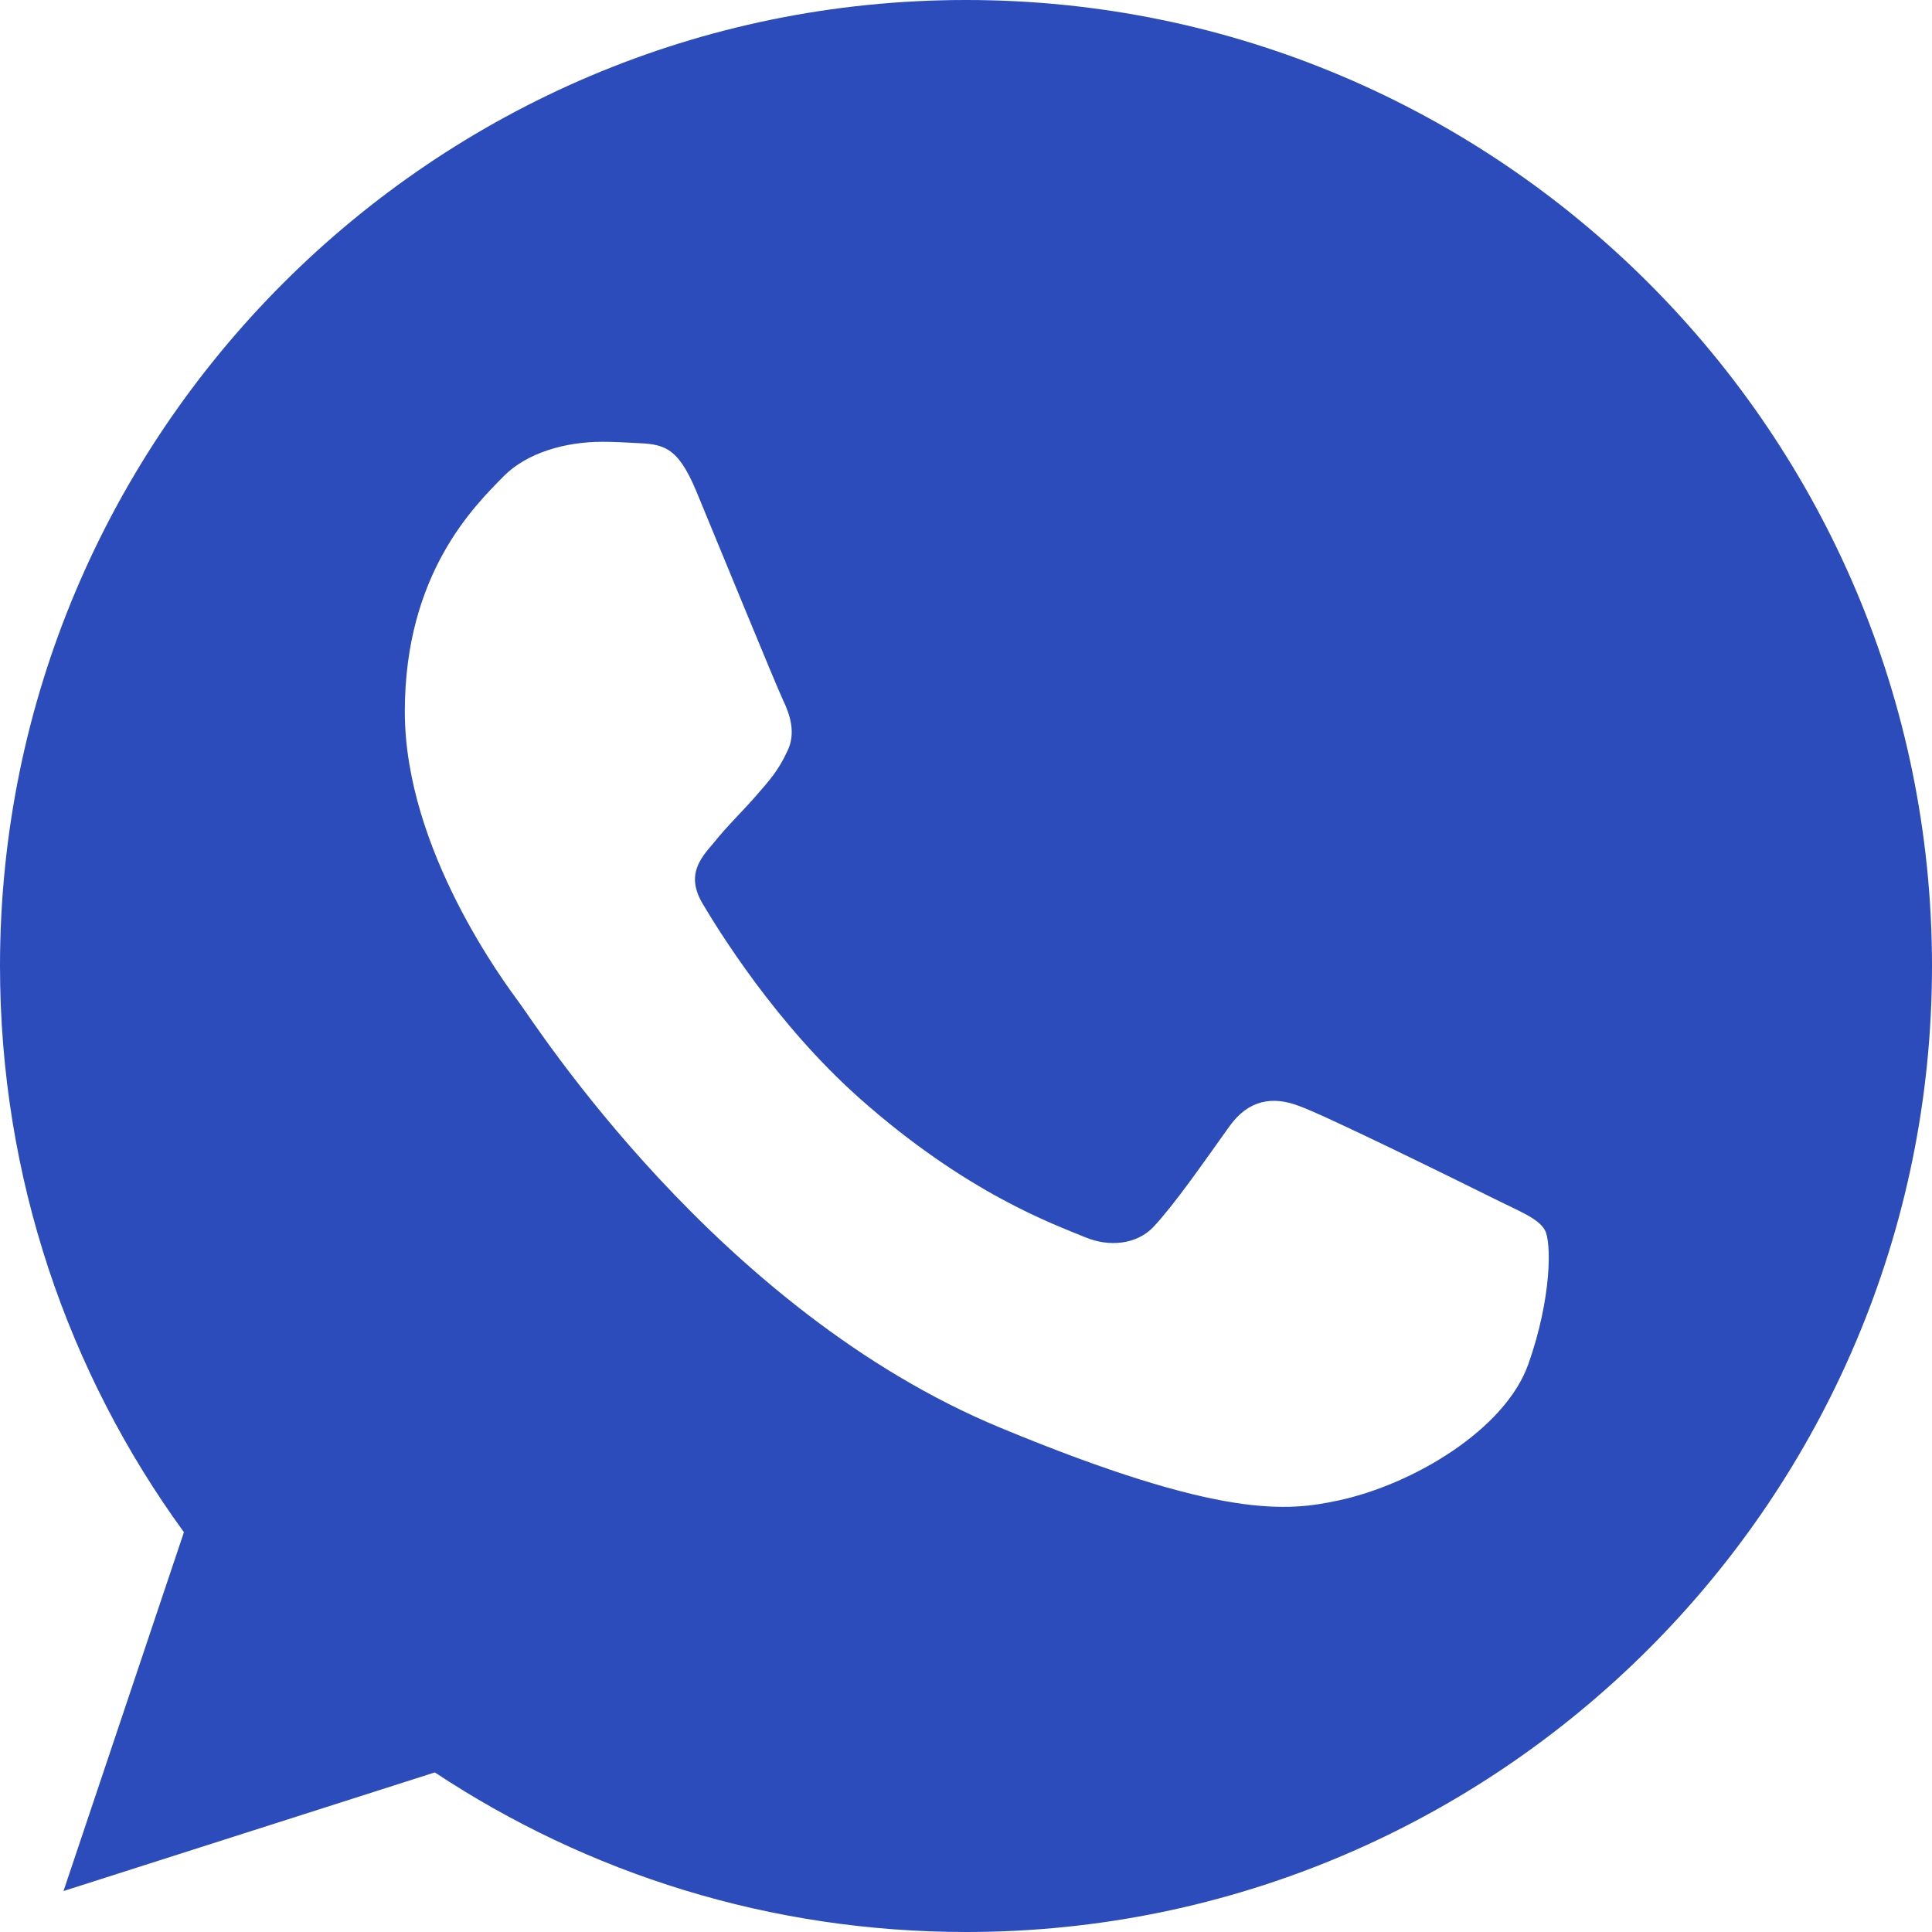
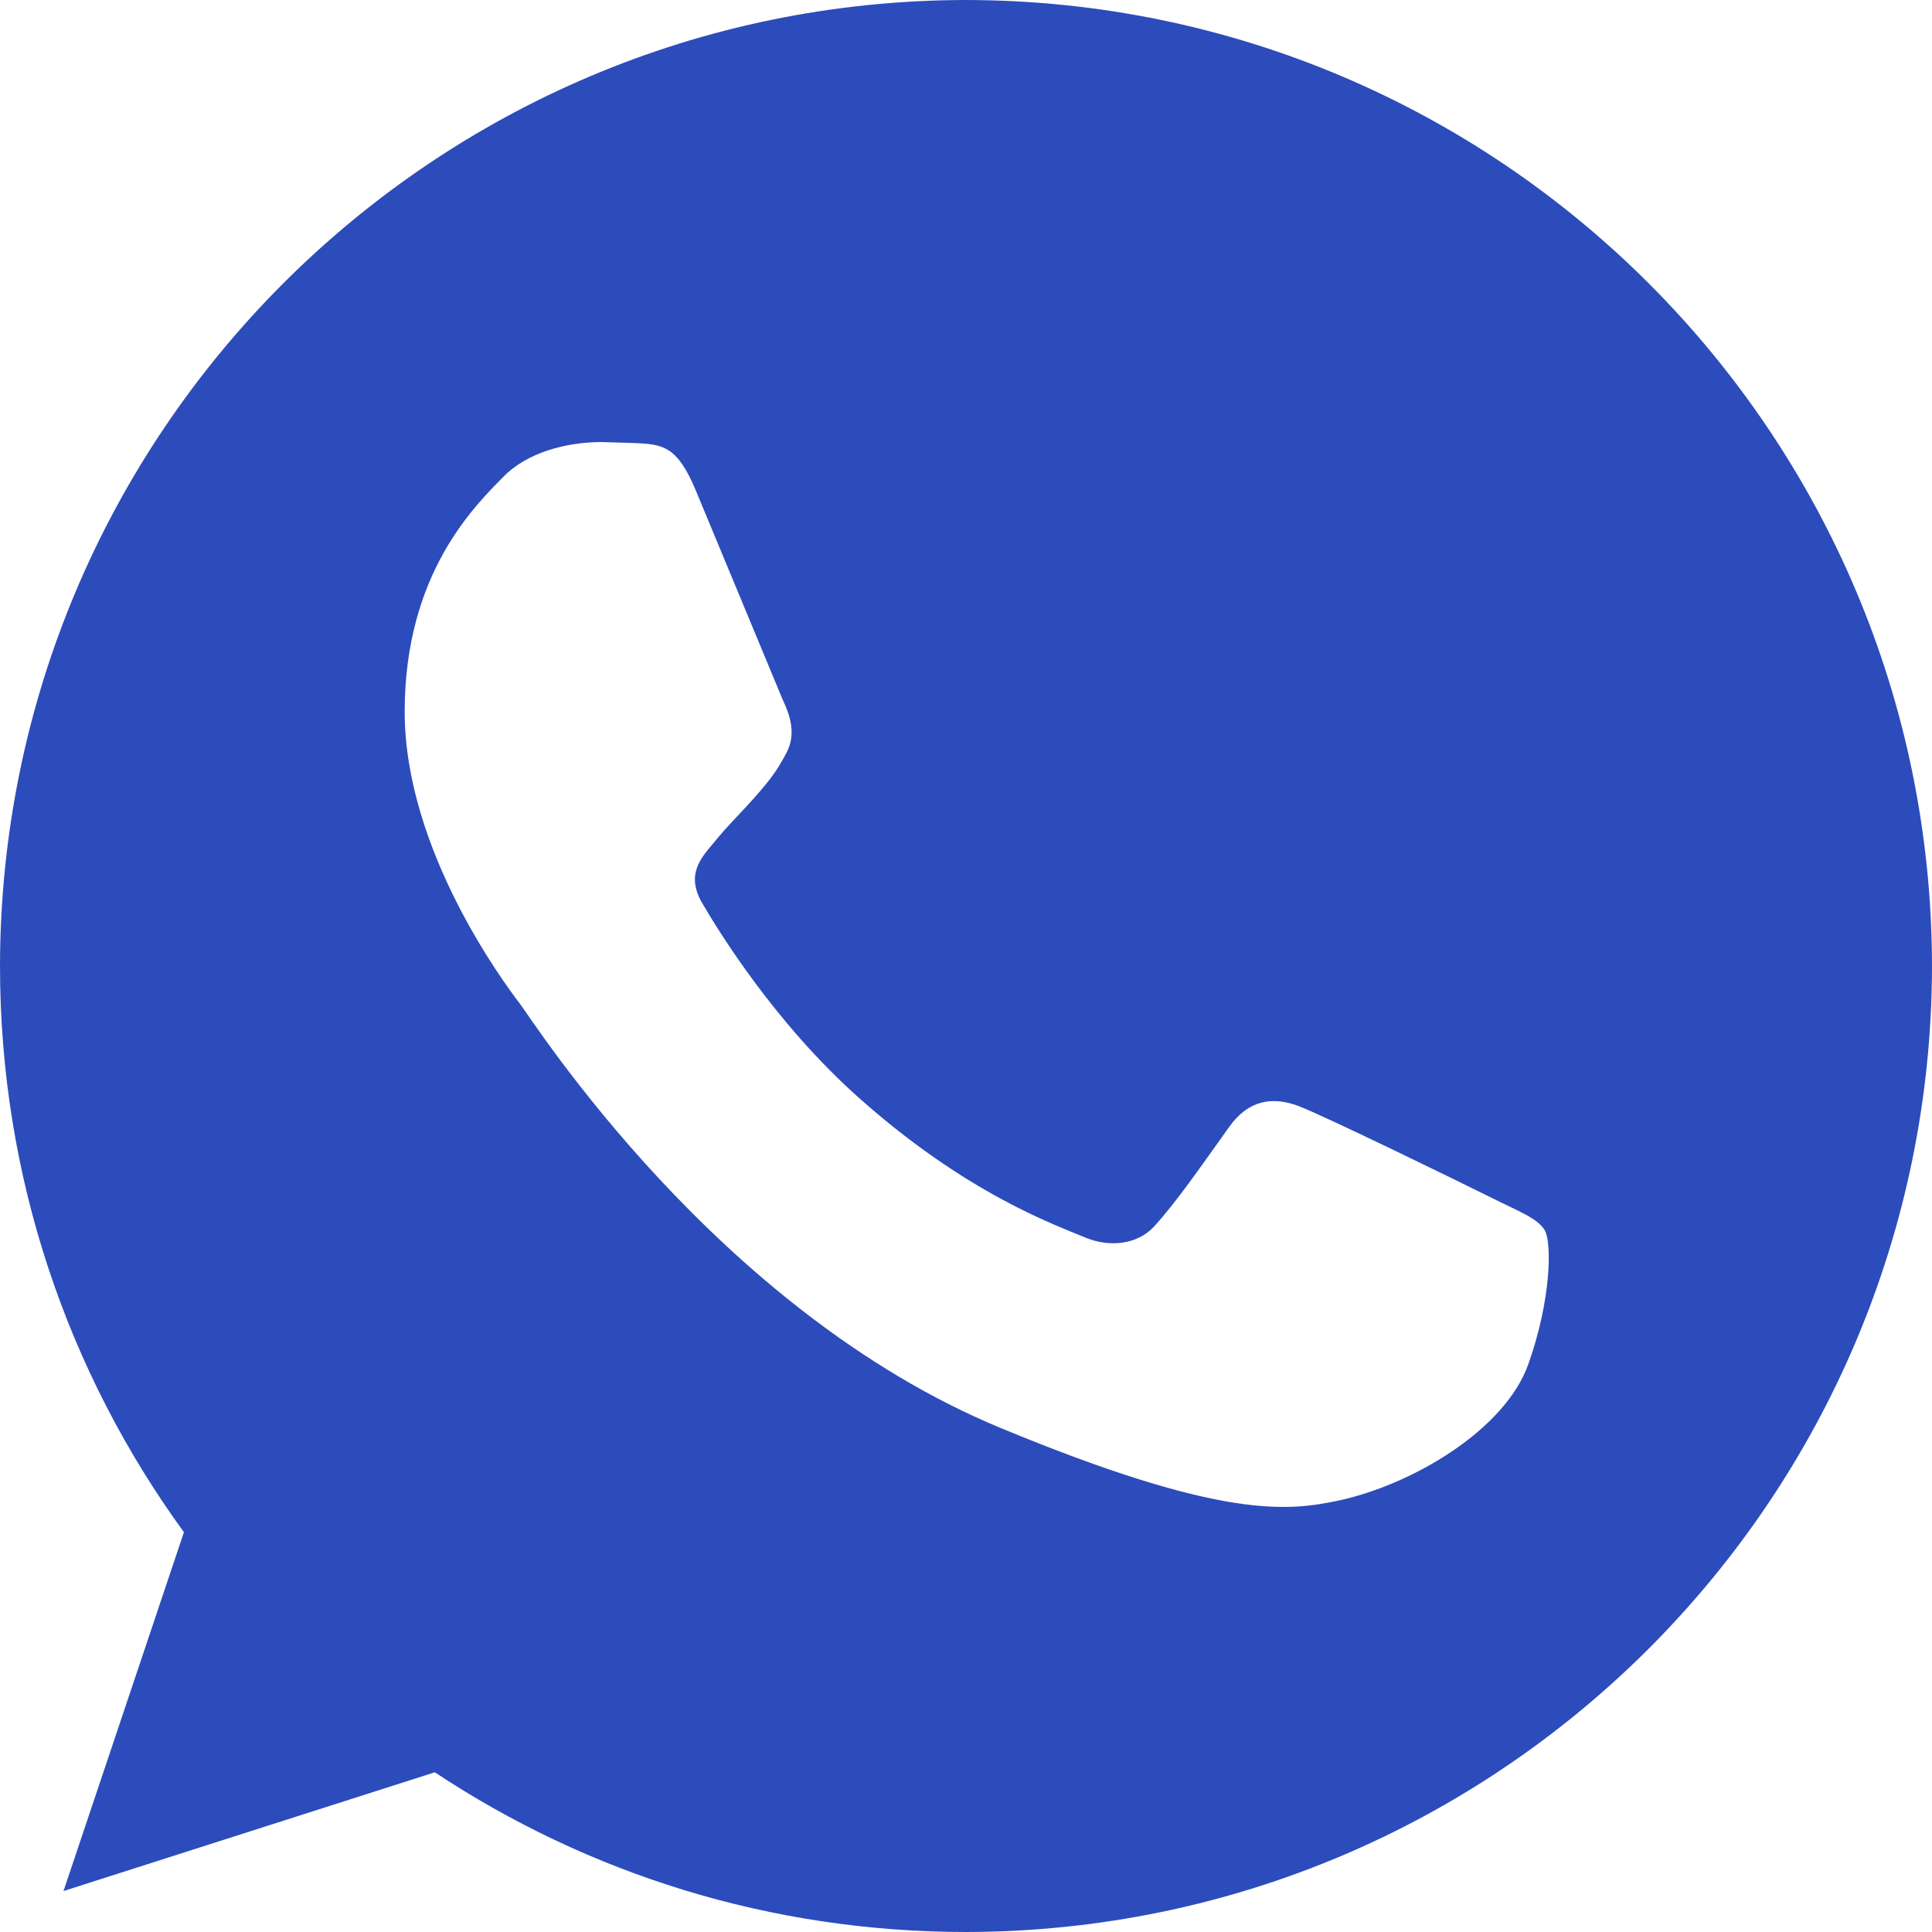
- <svg xmlns="http://www.w3.org/2000/svg" width="15" height="15" viewBox="0 0 15 15" fill="none">
-   <path d="M7.502 0H7.498C3.363 0 0 3.364 0 7.5C0 9.141 0.529 10.661 1.428 11.896L0.493 14.682L3.376 13.761C4.562 14.546 5.977 15 7.502 15C11.637 15 15 11.635 15 7.5C15 3.365 11.637 0 7.502 0ZM11.866 10.591C11.685 11.102 10.967 11.526 10.394 11.649C10.002 11.733 9.49 11.799 7.767 11.085C5.563 10.172 4.144 7.932 4.033 7.787C3.927 7.642 3.143 6.601 3.143 5.525C3.143 4.448 3.689 3.924 3.909 3.699C4.09 3.515 4.389 3.43 4.676 3.43C4.769 3.43 4.853 3.435 4.928 3.439C5.148 3.448 5.258 3.461 5.404 3.809C5.585 4.245 6.025 5.321 6.078 5.432C6.131 5.543 6.185 5.692 6.11 5.838C6.039 5.988 5.978 6.054 5.867 6.182C5.756 6.309 5.651 6.407 5.541 6.544C5.439 6.663 5.325 6.79 5.452 7.011C5.58 7.226 6.021 7.945 6.669 8.523C7.507 9.268 8.185 9.506 8.428 9.607C8.609 9.682 8.825 9.665 8.957 9.524C9.125 9.343 9.332 9.043 9.543 8.748C9.693 8.536 9.882 8.51 10.081 8.585C10.283 8.655 11.355 9.185 11.575 9.294C11.796 9.405 11.941 9.457 11.994 9.55C12.047 9.643 12.047 10.079 11.866 10.591Z" fill="#2C4CBC" />
+ <svg xmlns="http://www.w3.org/2000/svg" width="15" height="15" fill="none">
+   <path d="M7.502 0h-.004A7.51 7.51 0 0 0 0 7.5c0 1.641.529 3.161 1.428 4.396l-.935 2.786 2.883-.922C4.562 14.546 5.977 15 7.502 15A7.51 7.51 0 0 0 15 7.5 7.51 7.51 0 0 0 7.502 0zm4.364 10.591c-.181.511-.899.935-1.472 1.059-.392.083-.904.15-2.627-.564-2.204-.913-3.623-3.153-3.734-3.298s-.891-1.186-.891-2.262.547-1.6.767-1.825c.181-.185.48-.269.767-.269l.251.008c.22.009.331.022.476.37l.674 1.623c.053.111.107.261.032.406s-.132.217-.243.344-.216.225-.326.362c-.101.119-.216.247-.088.467s.568.935 1.217 1.512c.837.745 1.516.983 1.759 1.085.181.075.397.057.529-.083.168-.181.375-.481.586-.776.15-.212.339-.238.538-.163s1.274.6 1.494.71.366.163.419.256.053.529-.129 1.041z" fill="#2c4cbc" />
</svg>
